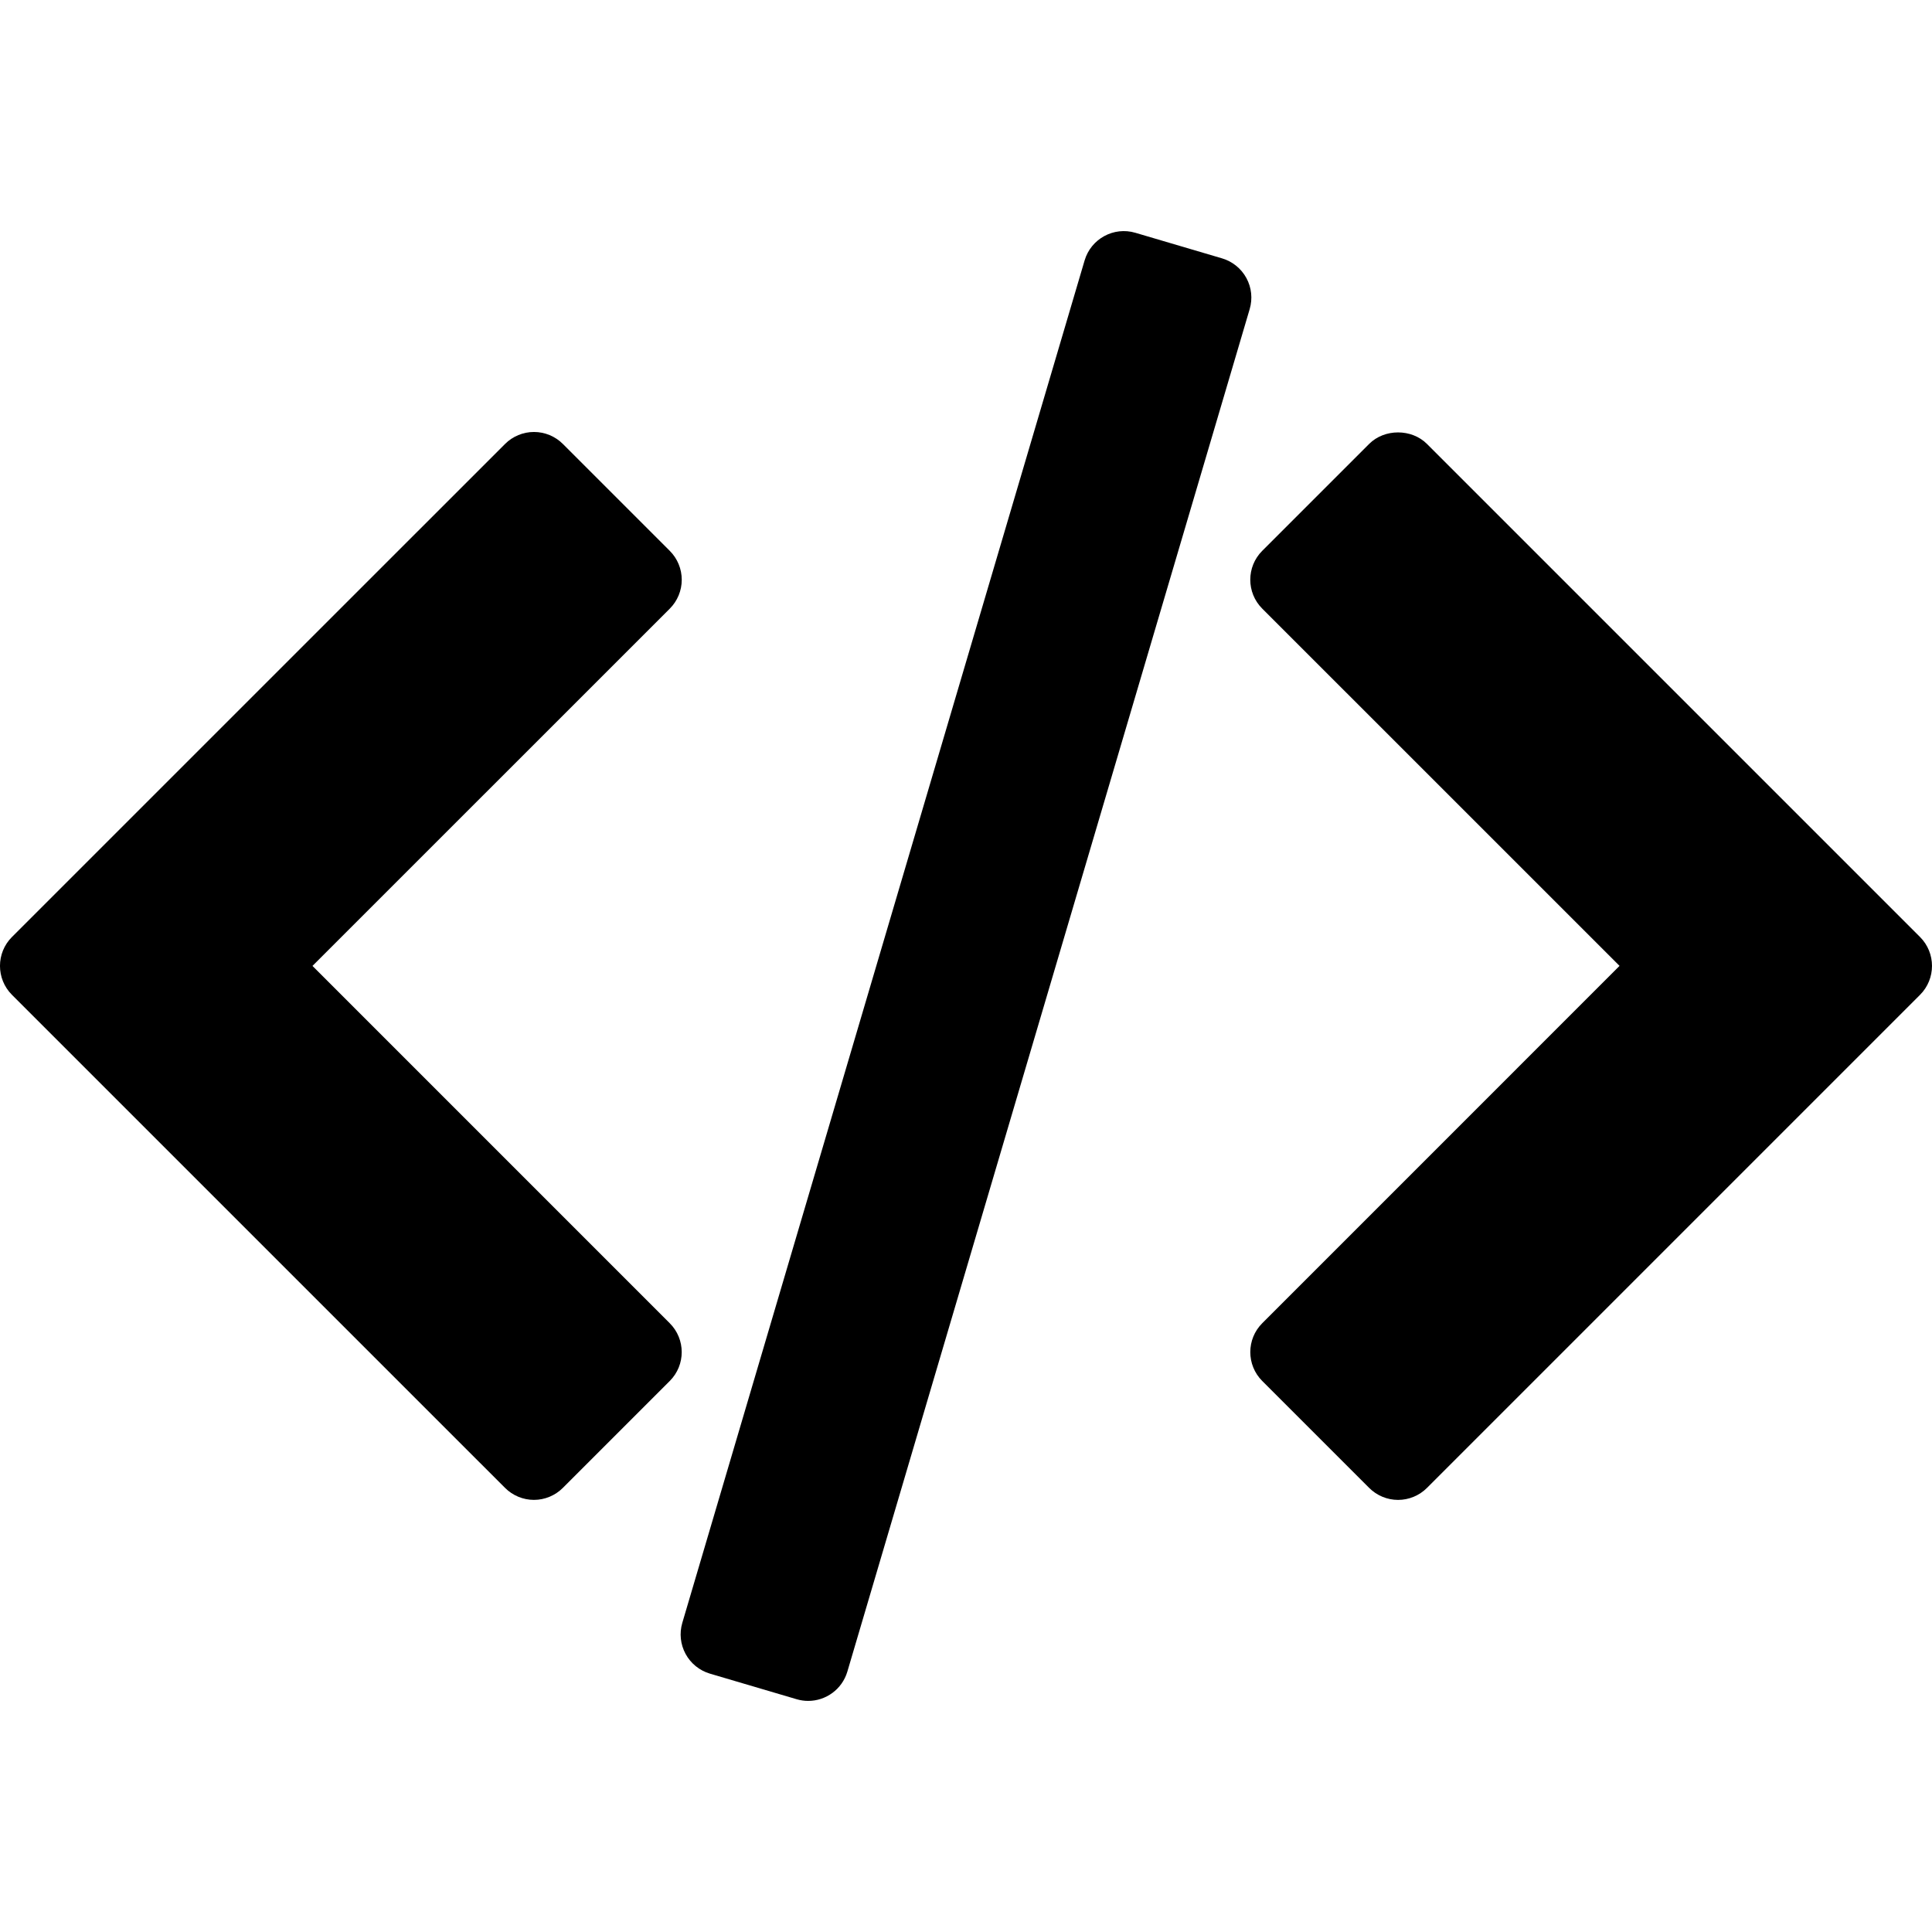
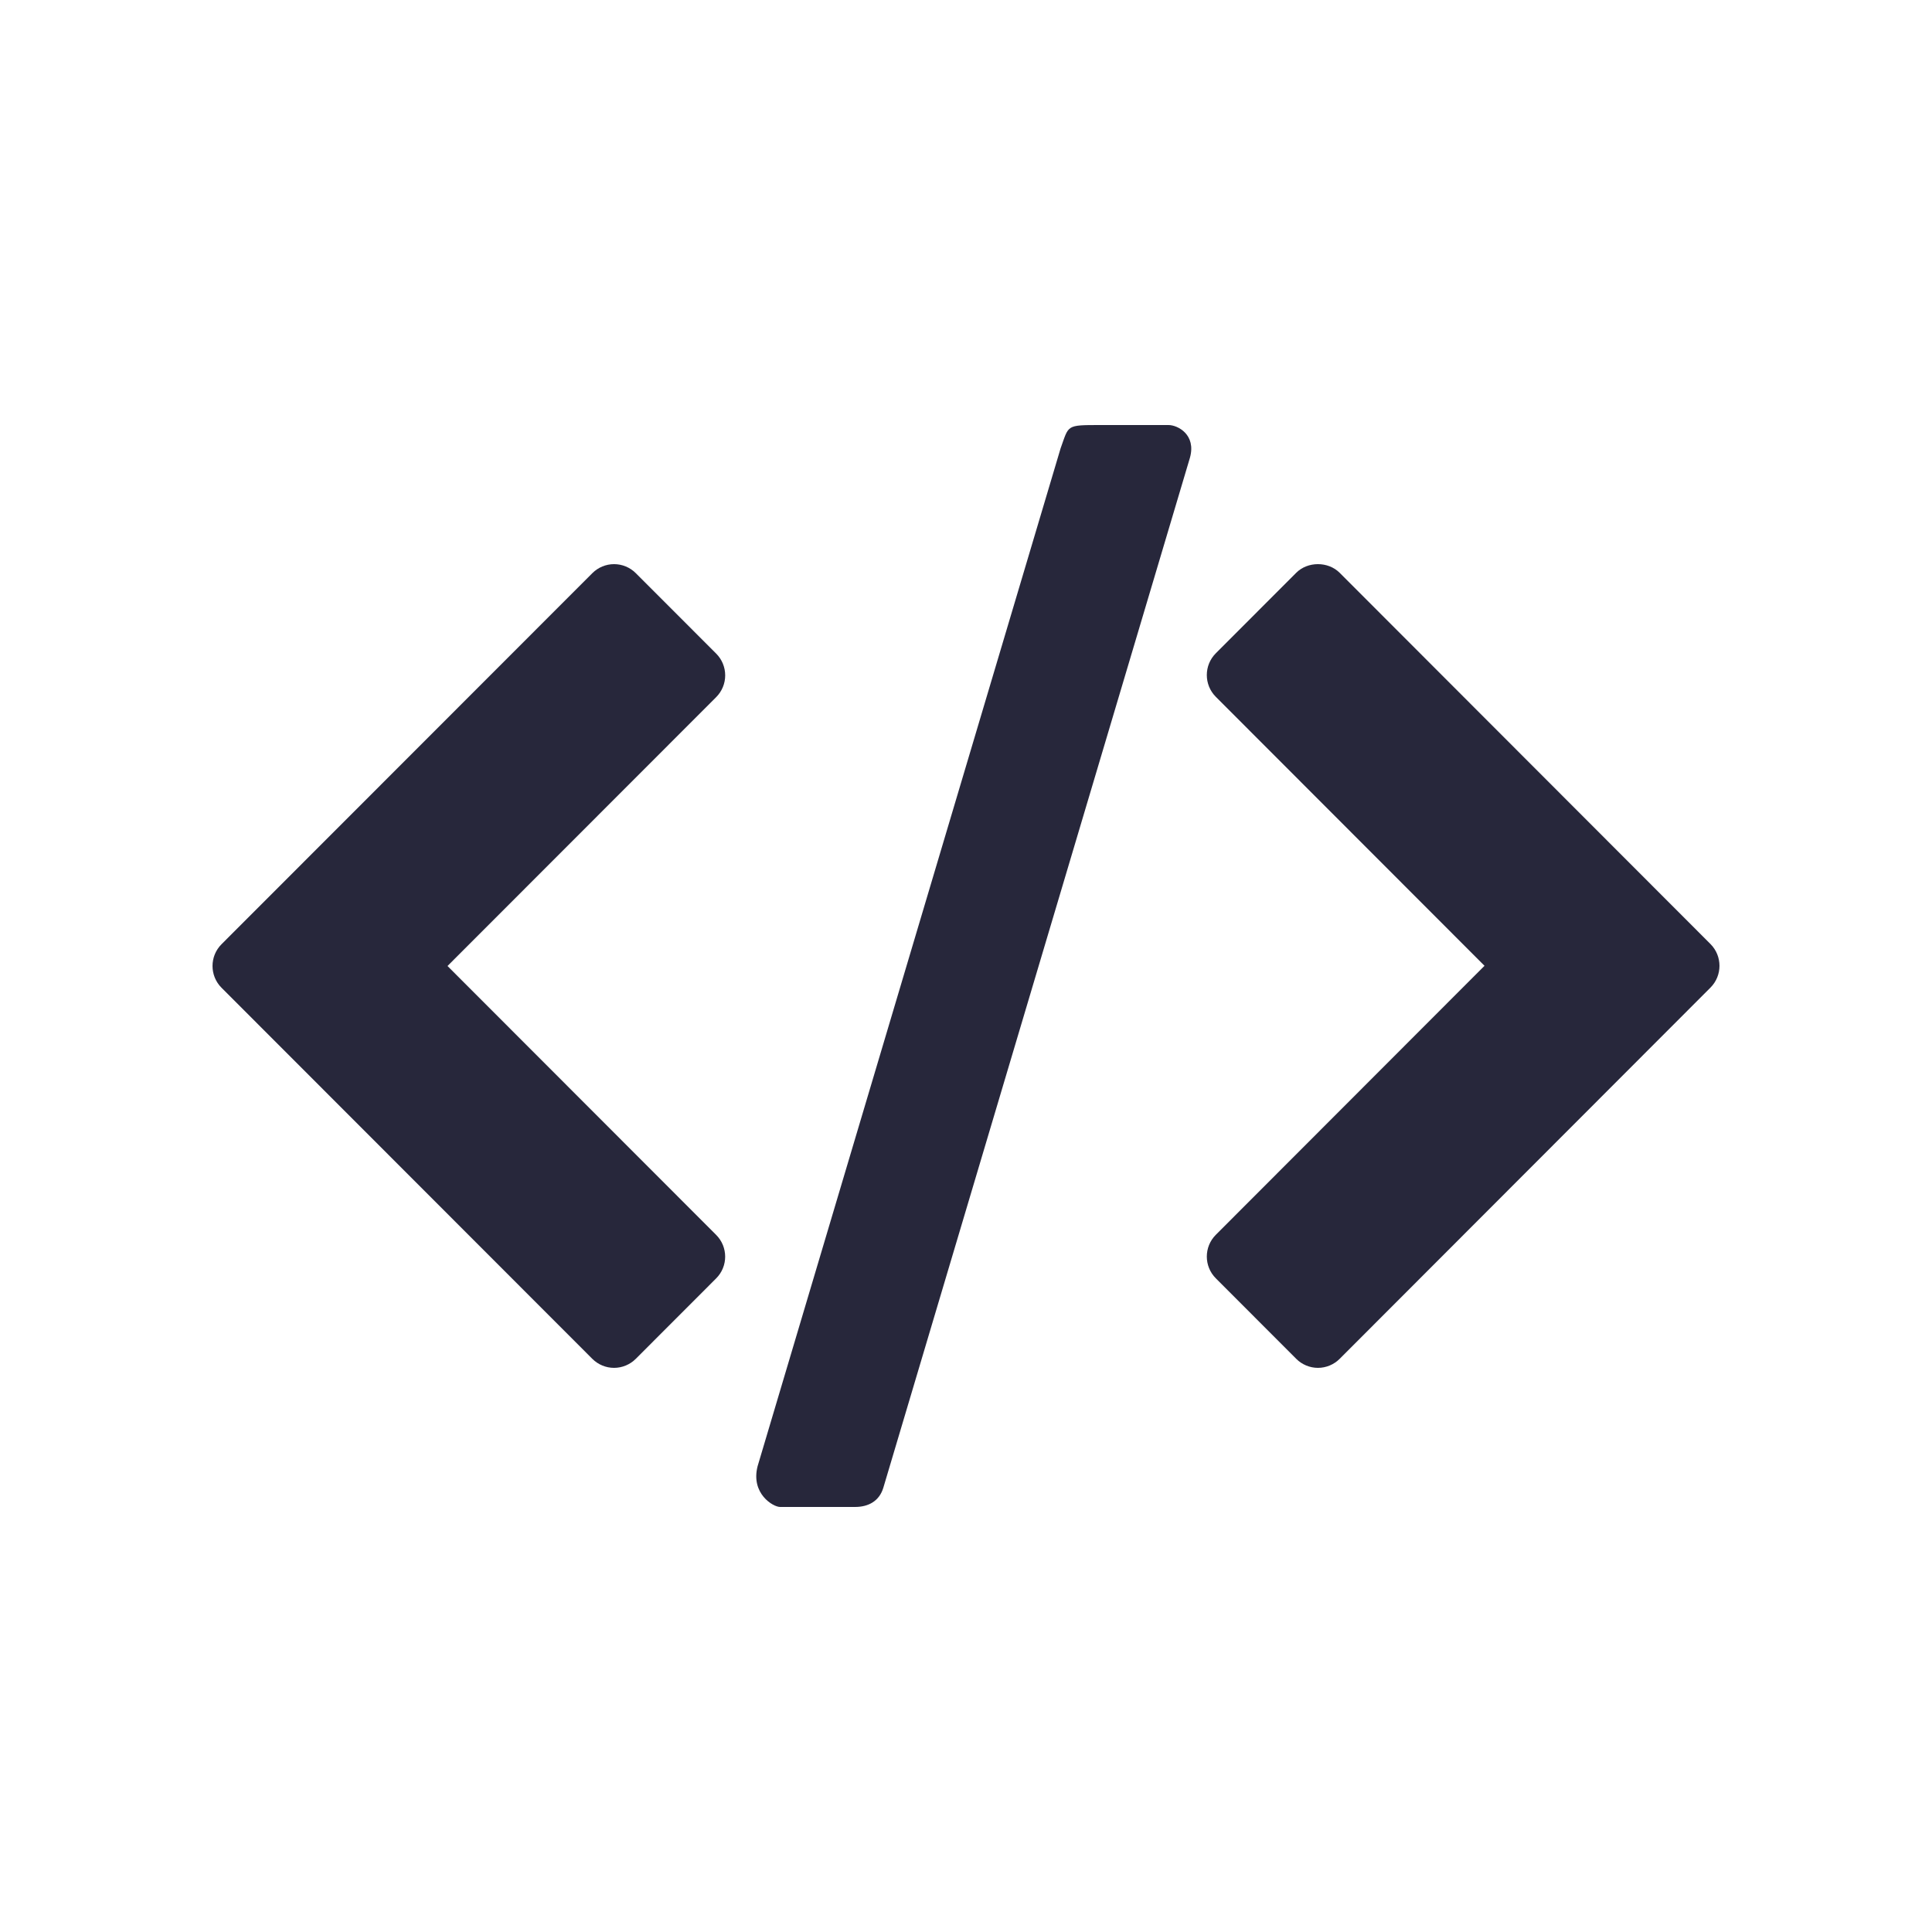
- <svg xmlns="http://www.w3.org/2000/svg" version="1.1" id="Capa_1" x="0px" y="0px" width="94.504px" height="94.504px" viewBox="0 0 94.504 94.504" style="enable-background:new 0 0 94.504 94.504;" xml:space="preserve">
-   <g>
-     <g>
-       <path d="M93.918,45.833L69.799,21.714c-0.75-0.75-2.077-0.75-2.827,0l-5.229,5.229c-0.781,0.781-0.781,2.047,0,2.828    l17.477,17.475L61.744,64.724c-0.781,0.781-0.781,2.047,0,2.828l5.229,5.229c0.375,0.375,0.884,0.587,1.414,0.587    c0.529,0,1.039-0.212,1.414-0.587l24.117-24.118C94.699,47.881,94.699,46.614,93.918,45.833z" />
-       <path d="M32.759,64.724L15.285,47.248l17.477-17.475c0.375-0.375,0.586-0.883,0.586-1.414c0-0.53-0.21-1.039-0.586-1.414    l-5.229-5.229c-0.375-0.375-0.884-0.586-1.414-0.586c-0.53,0-1.039,0.211-1.414,0.586L0.585,45.833    c-0.781,0.781-0.781,2.047,0,2.829L24.704,72.78c0.375,0.375,0.884,0.587,1.414,0.587c0.53,0,1.039-0.212,1.414-0.587l5.229-5.229    C33.542,66.771,33.542,65.505,32.759,64.724z" />
-       <path d="M60.967,13.6c-0.254-0.466-0.682-0.812-1.19-0.962l-4.239-1.251c-1.058-0.314-2.172,0.293-2.484,1.352L33.375,79.382    c-0.15,0.509-0.092,1.056,0.161,1.521c0.253,0.467,0.682,0.812,1.19,0.963l4.239,1.251c0.189,0.056,0.38,0.083,0.567,0.083    c0.863,0,1.66-0.564,1.917-1.435l19.679-66.644C61.278,14.612,61.221,14.065,60.967,13.6z" />
+ <svg xmlns="http://www.w3.org/2000/svg" width="100px" height="100px" viewBox="0 0 100 100" version="1.1">
+   <defs />
+   <g id="Page-1" stroke="none" stroke-width="1" fill="none" fill-rule="evenodd">
+     <g id="code" fill="#27273B">
+       <g id="Shape-+-Shape-+-Shape" transform="translate(11, 22)">
+         <path d="M77.534,26.863 L58.341,7.648 C57.744,7.051 56.688,7.051 56.091,7.648 L51.93,11.814 C51.309,12.436 51.309,13.445 51.93,14.067 L65.838,27.989 L51.931,41.913 C51.309,42.536 51.309,43.544 51.931,44.166 L56.092,48.332 C56.39,48.631 56.795,48.8 57.217,48.8 C57.638,48.8 58.044,48.631 58.342,48.332 L77.534,29.118 C78.155,28.495 78.155,27.486 77.534,26.863 L77.534,26.863 Z" id="Shape" />
+         <path d="M26.067,41.917 L12.163,28 L26.07,14.083 C26.368,13.784 26.536,13.38 26.536,12.957 C26.536,12.535 26.369,12.13 26.07,11.831 L21.909,7.667 C21.611,7.368 21.206,7.2 20.784,7.2 C20.362,7.2 19.957,7.368 19.659,7.667 L0.466,26.873 C-0.155,27.495 -0.155,28.503 0.466,29.126 L19.658,48.333 C19.956,48.631 20.361,48.8 20.783,48.8 C21.205,48.8 21.61,48.631 21.908,48.333 L26.069,44.168 C26.69,43.547 26.69,42.539 26.067,41.917 L26.067,41.917 Z" id="Shape" />
+         <path d="M49.484,-3.30402372e-13 L45.942,-3.30402372e-13 C44.158,-4.6161073e-09 44.334,-3.30402372e-13 43.898,1.201 C43.898,1.201 28.213,53.892 28.213,53.892 C27.85,55.31 29.018,56 29.376,56 L33.256,56 C33.952,56 34.516,55.695 34.723,54.999 L50.59,1.696 C50.928,0.496 49.955,-3.30402372e-13 49.484,-3.30402372e-13 Z" id="Shape" />
+       </g>
    </g>
  </g>
-   <g>
- </g>
-   <g>
- </g>
-   <g>
- </g>
-   <g>
- </g>
-   <g>
- </g>
-   <g>
- </g>
-   <g>
- </g>
-   <g>
- </g>
-   <g>
- </g>
-   <g>
- </g>
-   <g>
- </g>
-   <g>
- </g>
-   <g>
- </g>
-   <g>
- </g>
-   <g>
- </g>
</svg>
